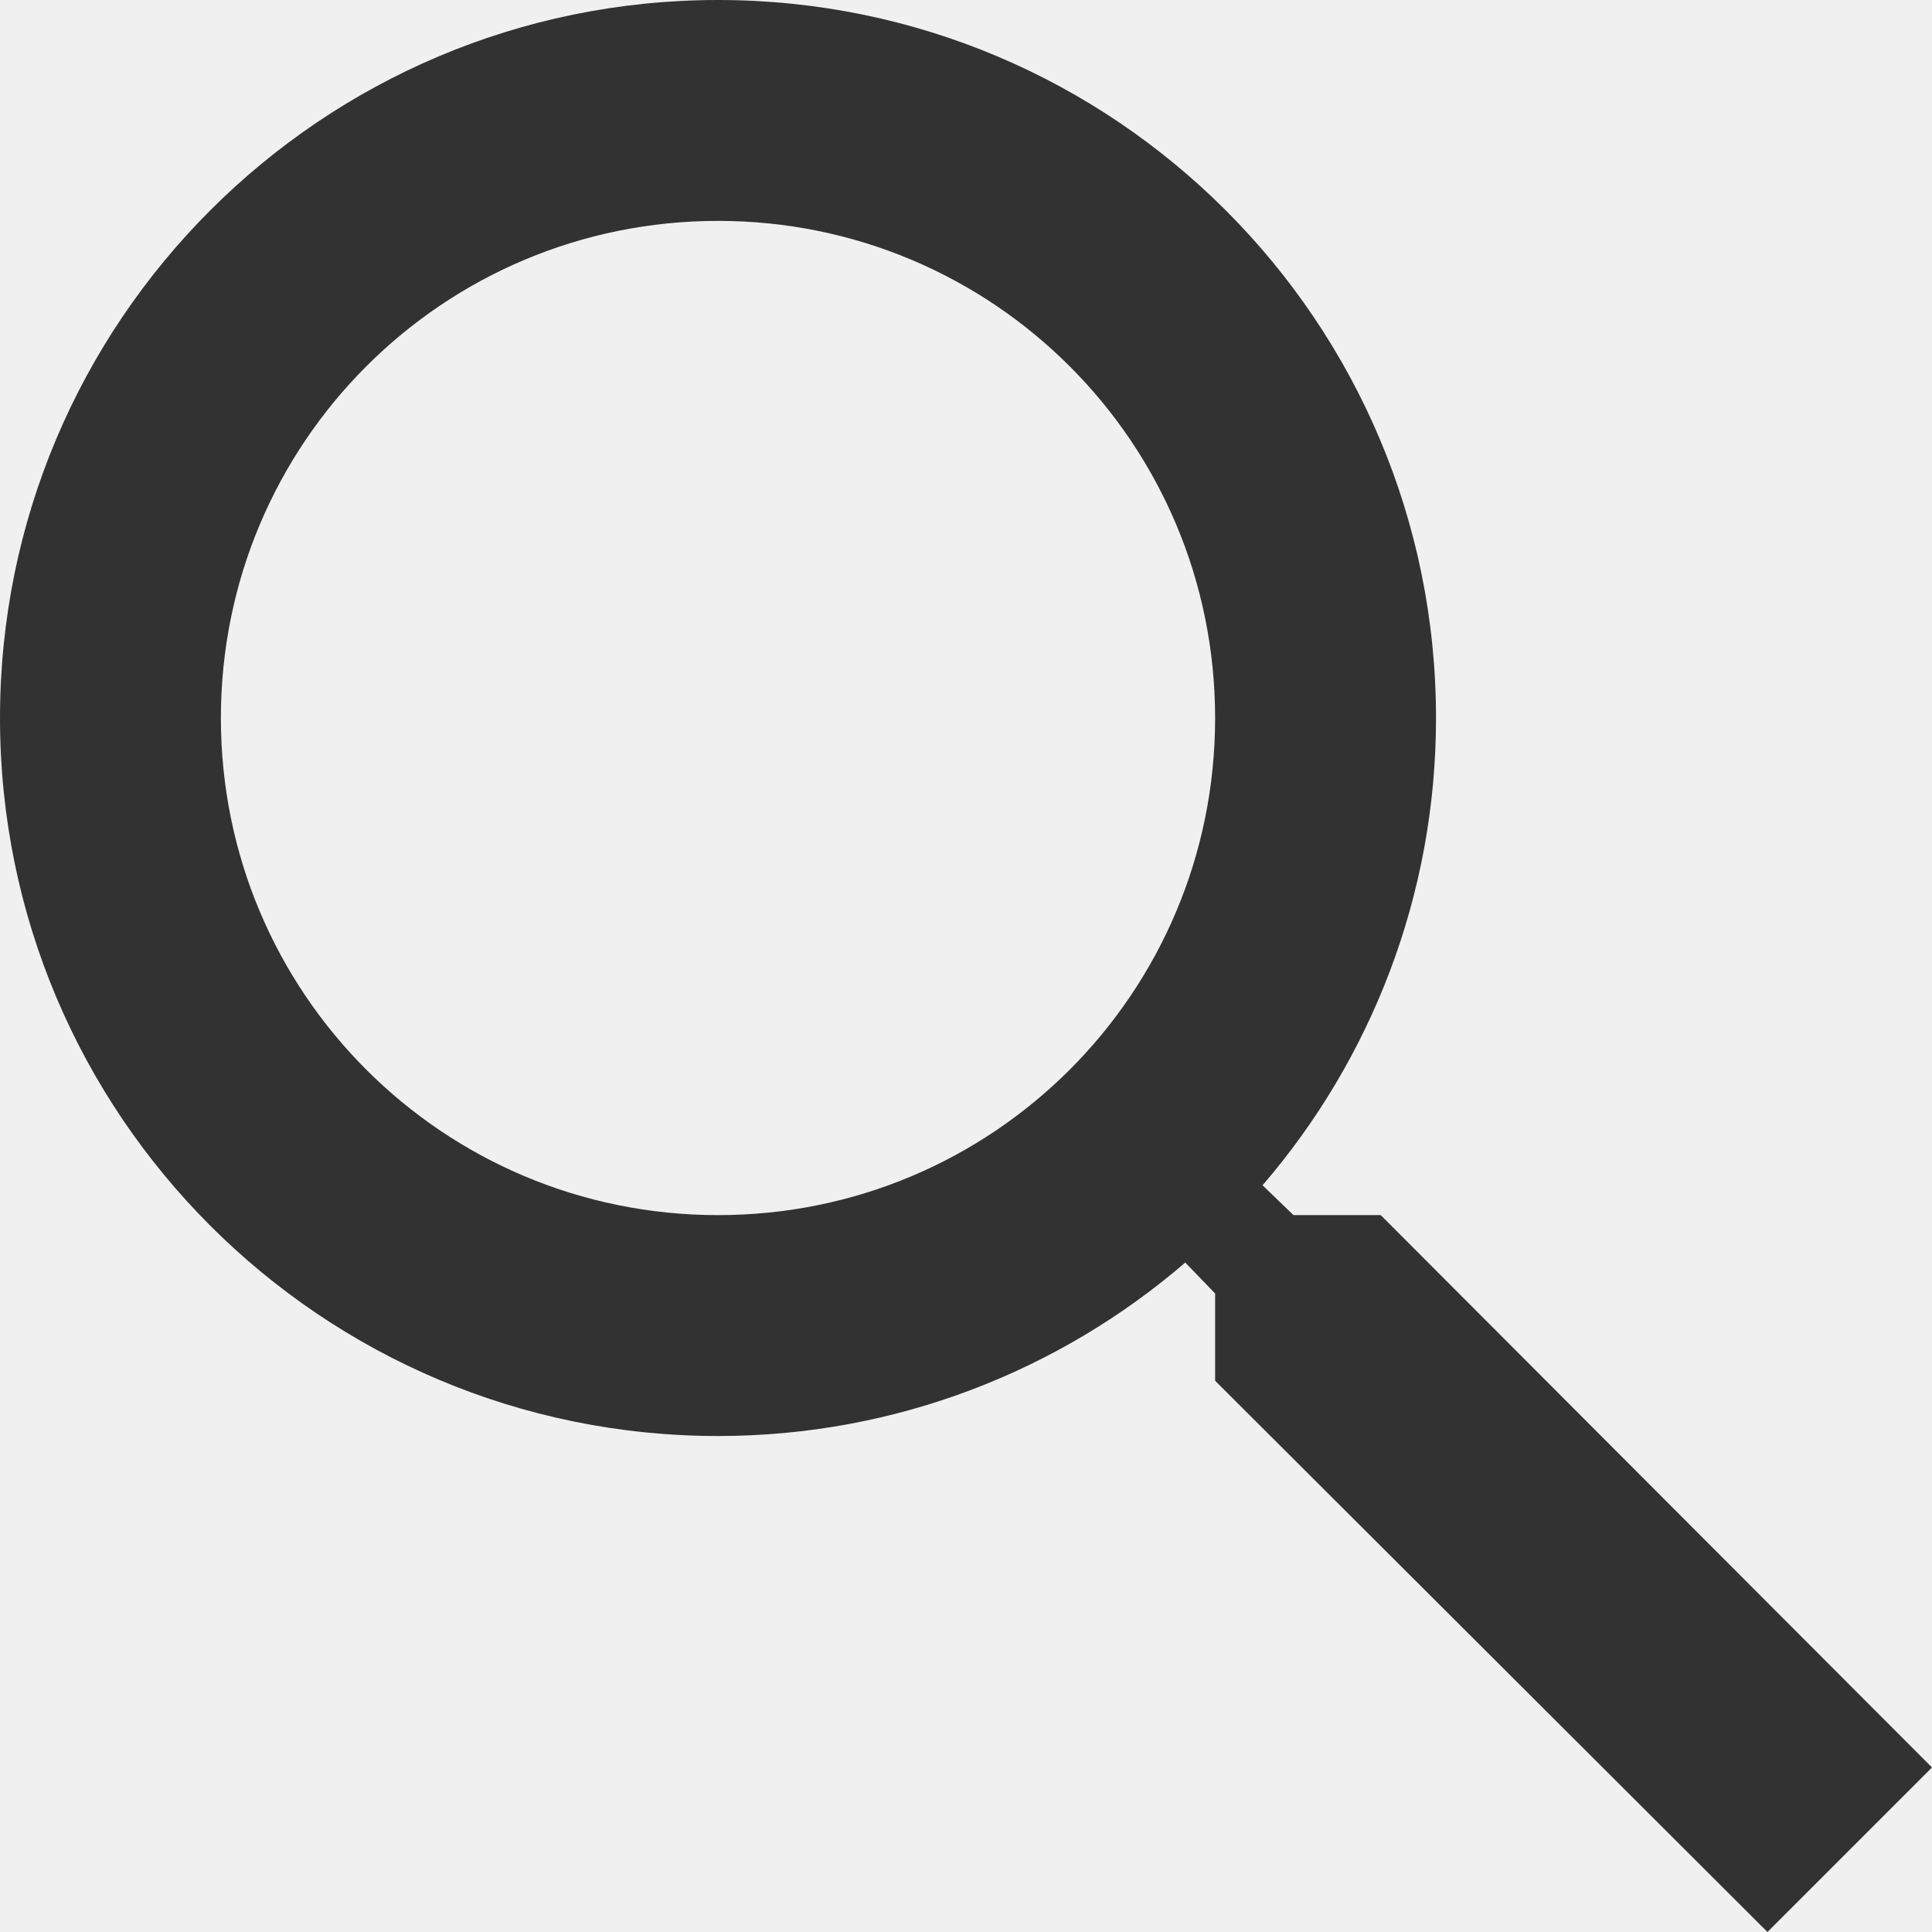
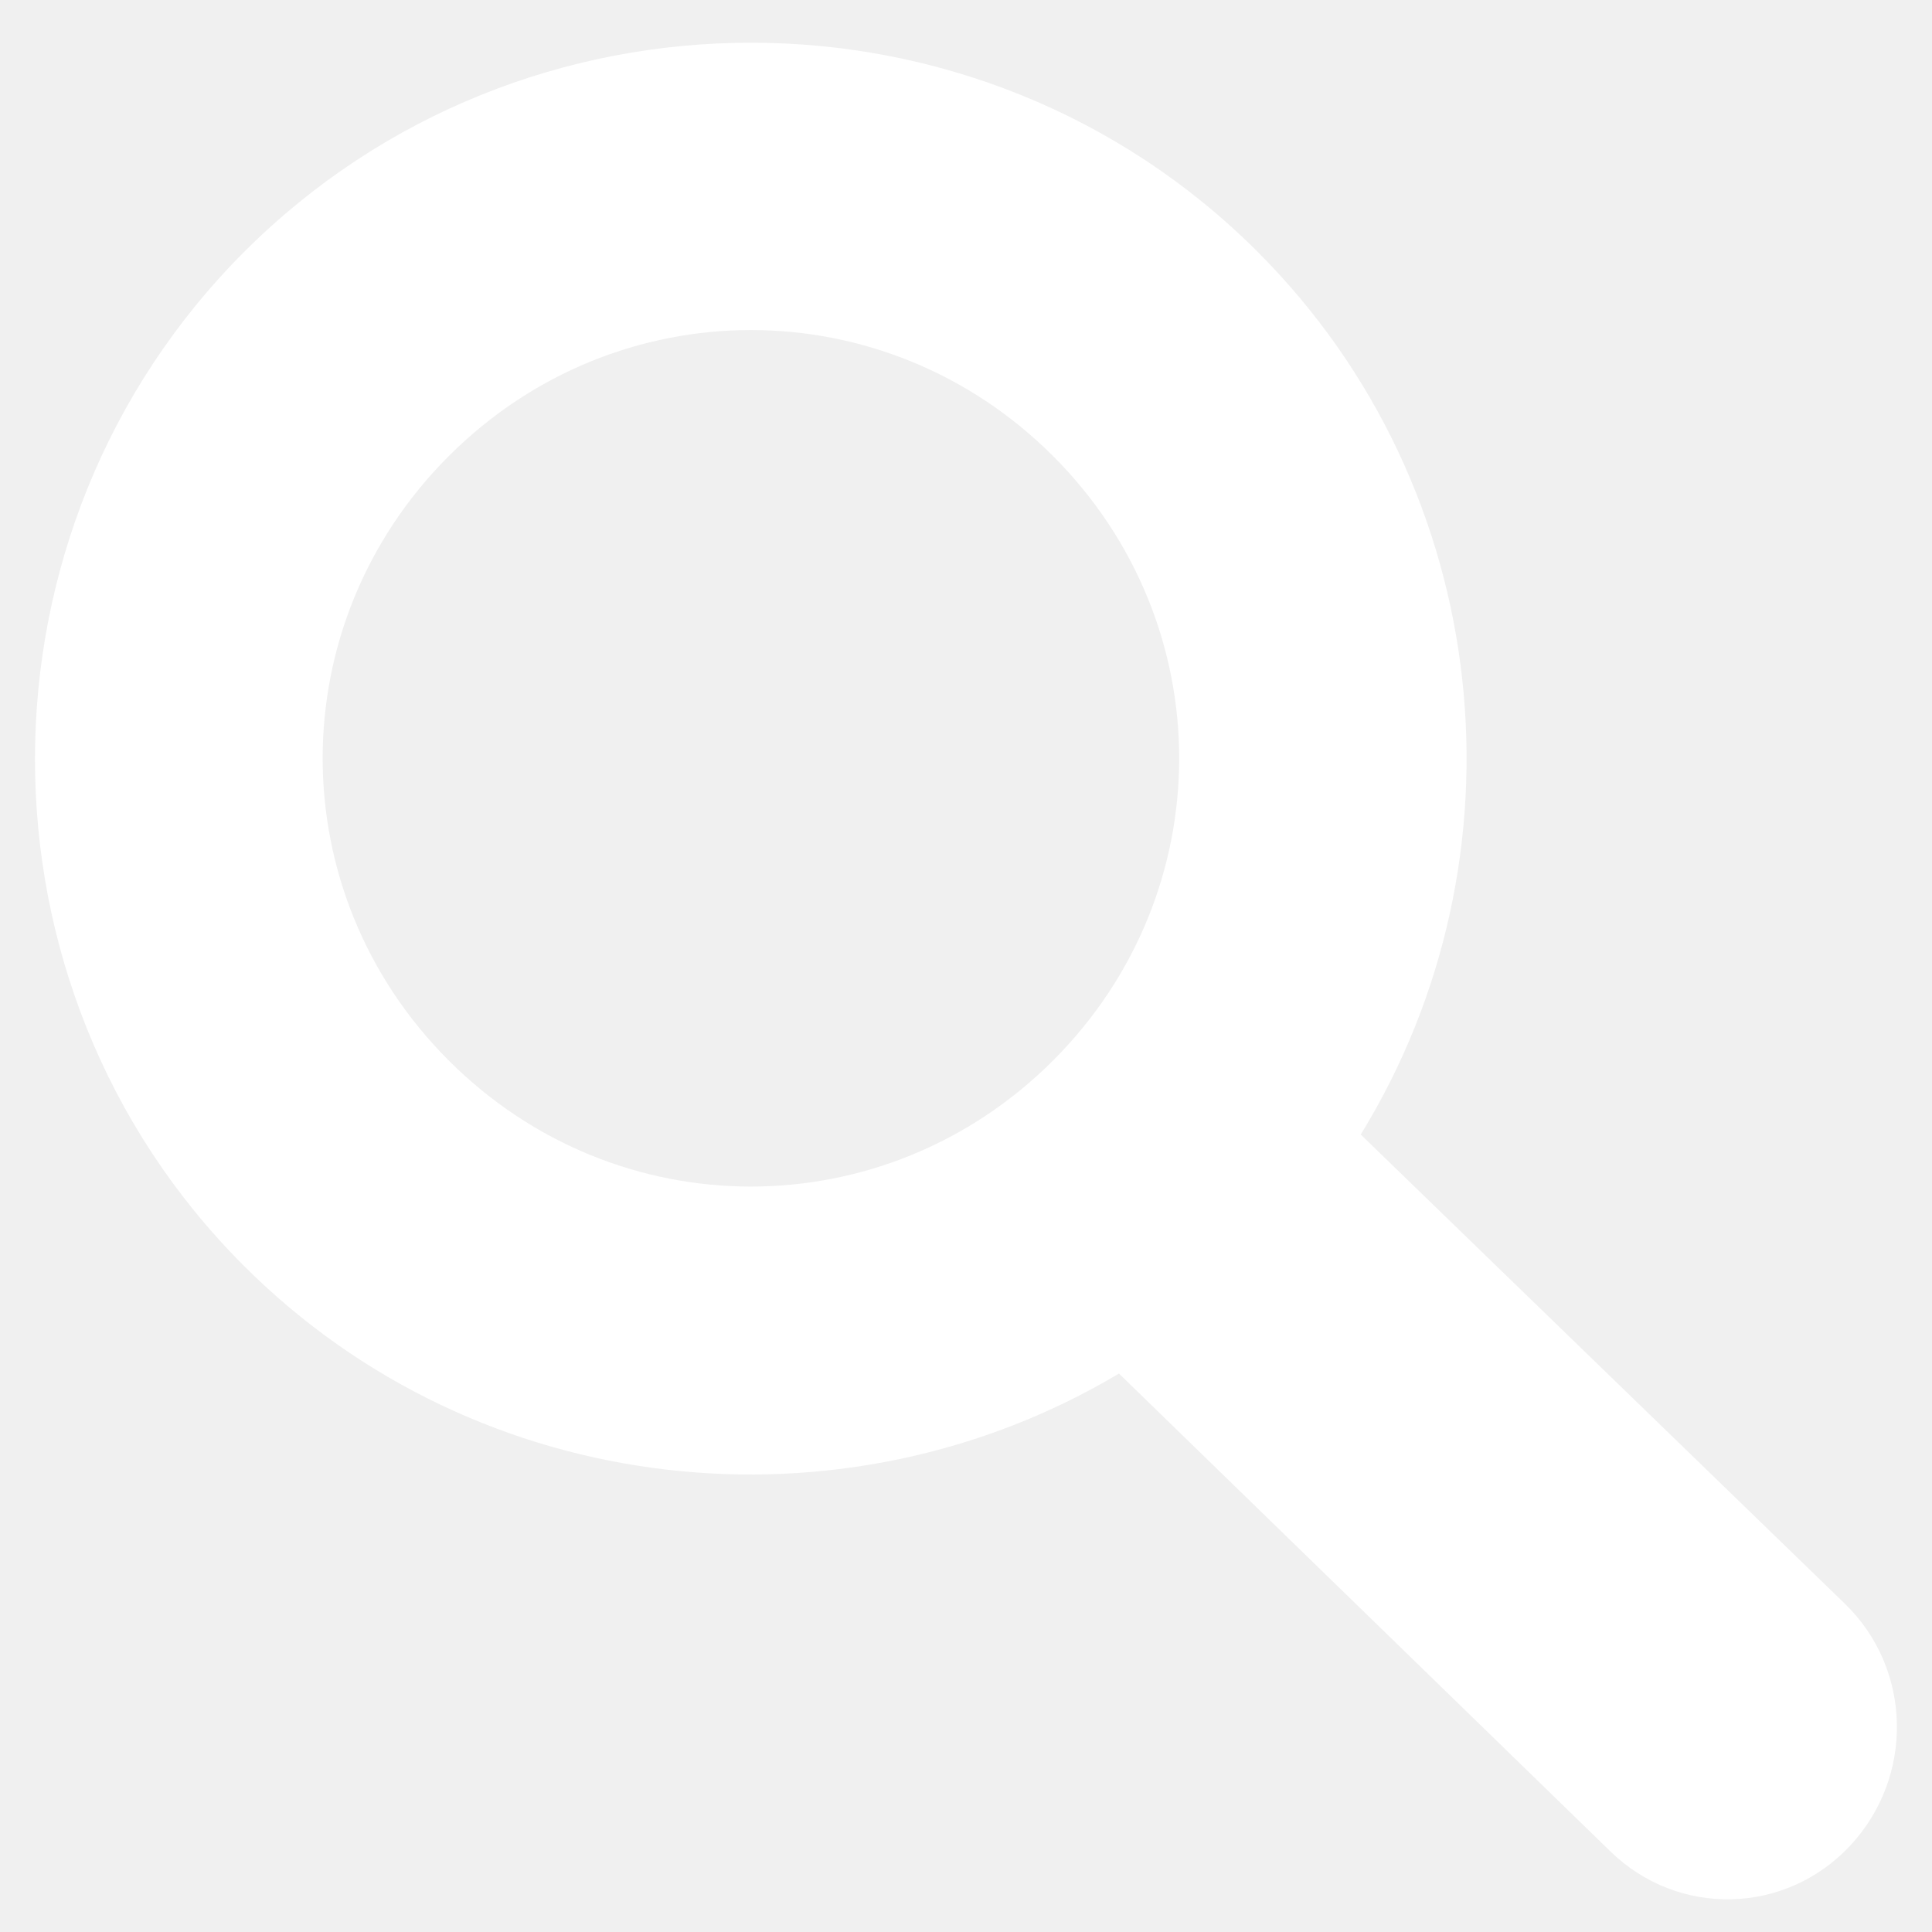
- <svg xmlns="http://www.w3.org/2000/svg" width="18px" height="18px" viewBox="0 0 18 18" version="1.1">
-   <g id="BrainFlix" stroke="none" stroke-width="1" fill="none" fill-rule="evenodd">
-     <g id="Icon/Search/Default" fill="#323232" fill-rule="nonzero">
-       <path d="M12.864,11.321 L12.051,11.321 L11.763,11.043 C12.772,9.87 13.379,8.346 13.379,6.69 C13.379,2.995 10.384,0 6.69,0 C2.995,0 0,2.995 0,6.69 C0,10.384 2.995,13.379 6.69,13.379 C8.346,13.379 9.87,12.772 11.043,11.763 L11.321,12.051 L11.321,12.864 L16.467,18 L18,16.467 L12.864,11.321 Z M6.69,11.321 C4.127,11.321 2.058,9.252 2.058,6.69 C2.058,4.127 4.127,2.058 6.69,2.058 C9.252,2.058 11.321,4.127 11.321,6.69 C11.321,9.252 9.252,11.321 6.69,11.321 Z" />
-     </g>
+ <svg xmlns="http://www.w3.org/2000/svg" xmlns:xlink="http://www.w3.org/1999/xlink" width="300" height="300">
+   <defs>
+     <linearGradient id="linearGradient12975">
+       <stop stop-color="#ffffff" id="stop12977" offset="0" />
+       <stop stop-color="#d2d5d8" id="stop12979" offset="1" />
+     </linearGradient>
+     <linearGradient y2="1.236" x2="0.163" y1="0.167" x1="0.5" id="linearGradient12981" xlink:href="#linearGradient12975" />
+   </defs>
+   <g>
+     <path fill="#ffffff" stroke-width="9.756" id="path12423" d="m37.939,39.086c-43.273,43.272 -43.379,114.159 -0.106,157.432c36.663,36.663 93.202,42.25 135.921,16.766l76.344,74.235c10.507,10.198 27.085,9.821 37.117,-0.844c10.033,-10.665 9.77,-27.446 -0.738,-37.644l-75.183,-72.864c26.361,-42.847 21.008,-100.045 -16.028,-137.081c-43.273,-43.273 -114.055,-43.273 -157.327,0l0,0l0,0zm31.739,31.739c26.102,-26.102 67.746,-26.102 93.848,0c26.102,26.102 26.102,67.746 0,93.848c-26.102,26.102 -67.746,26.102 -93.848,0c-26.102,-26.102 -26.102,-67.746 0,-93.848z" />
  </g>
</svg>
